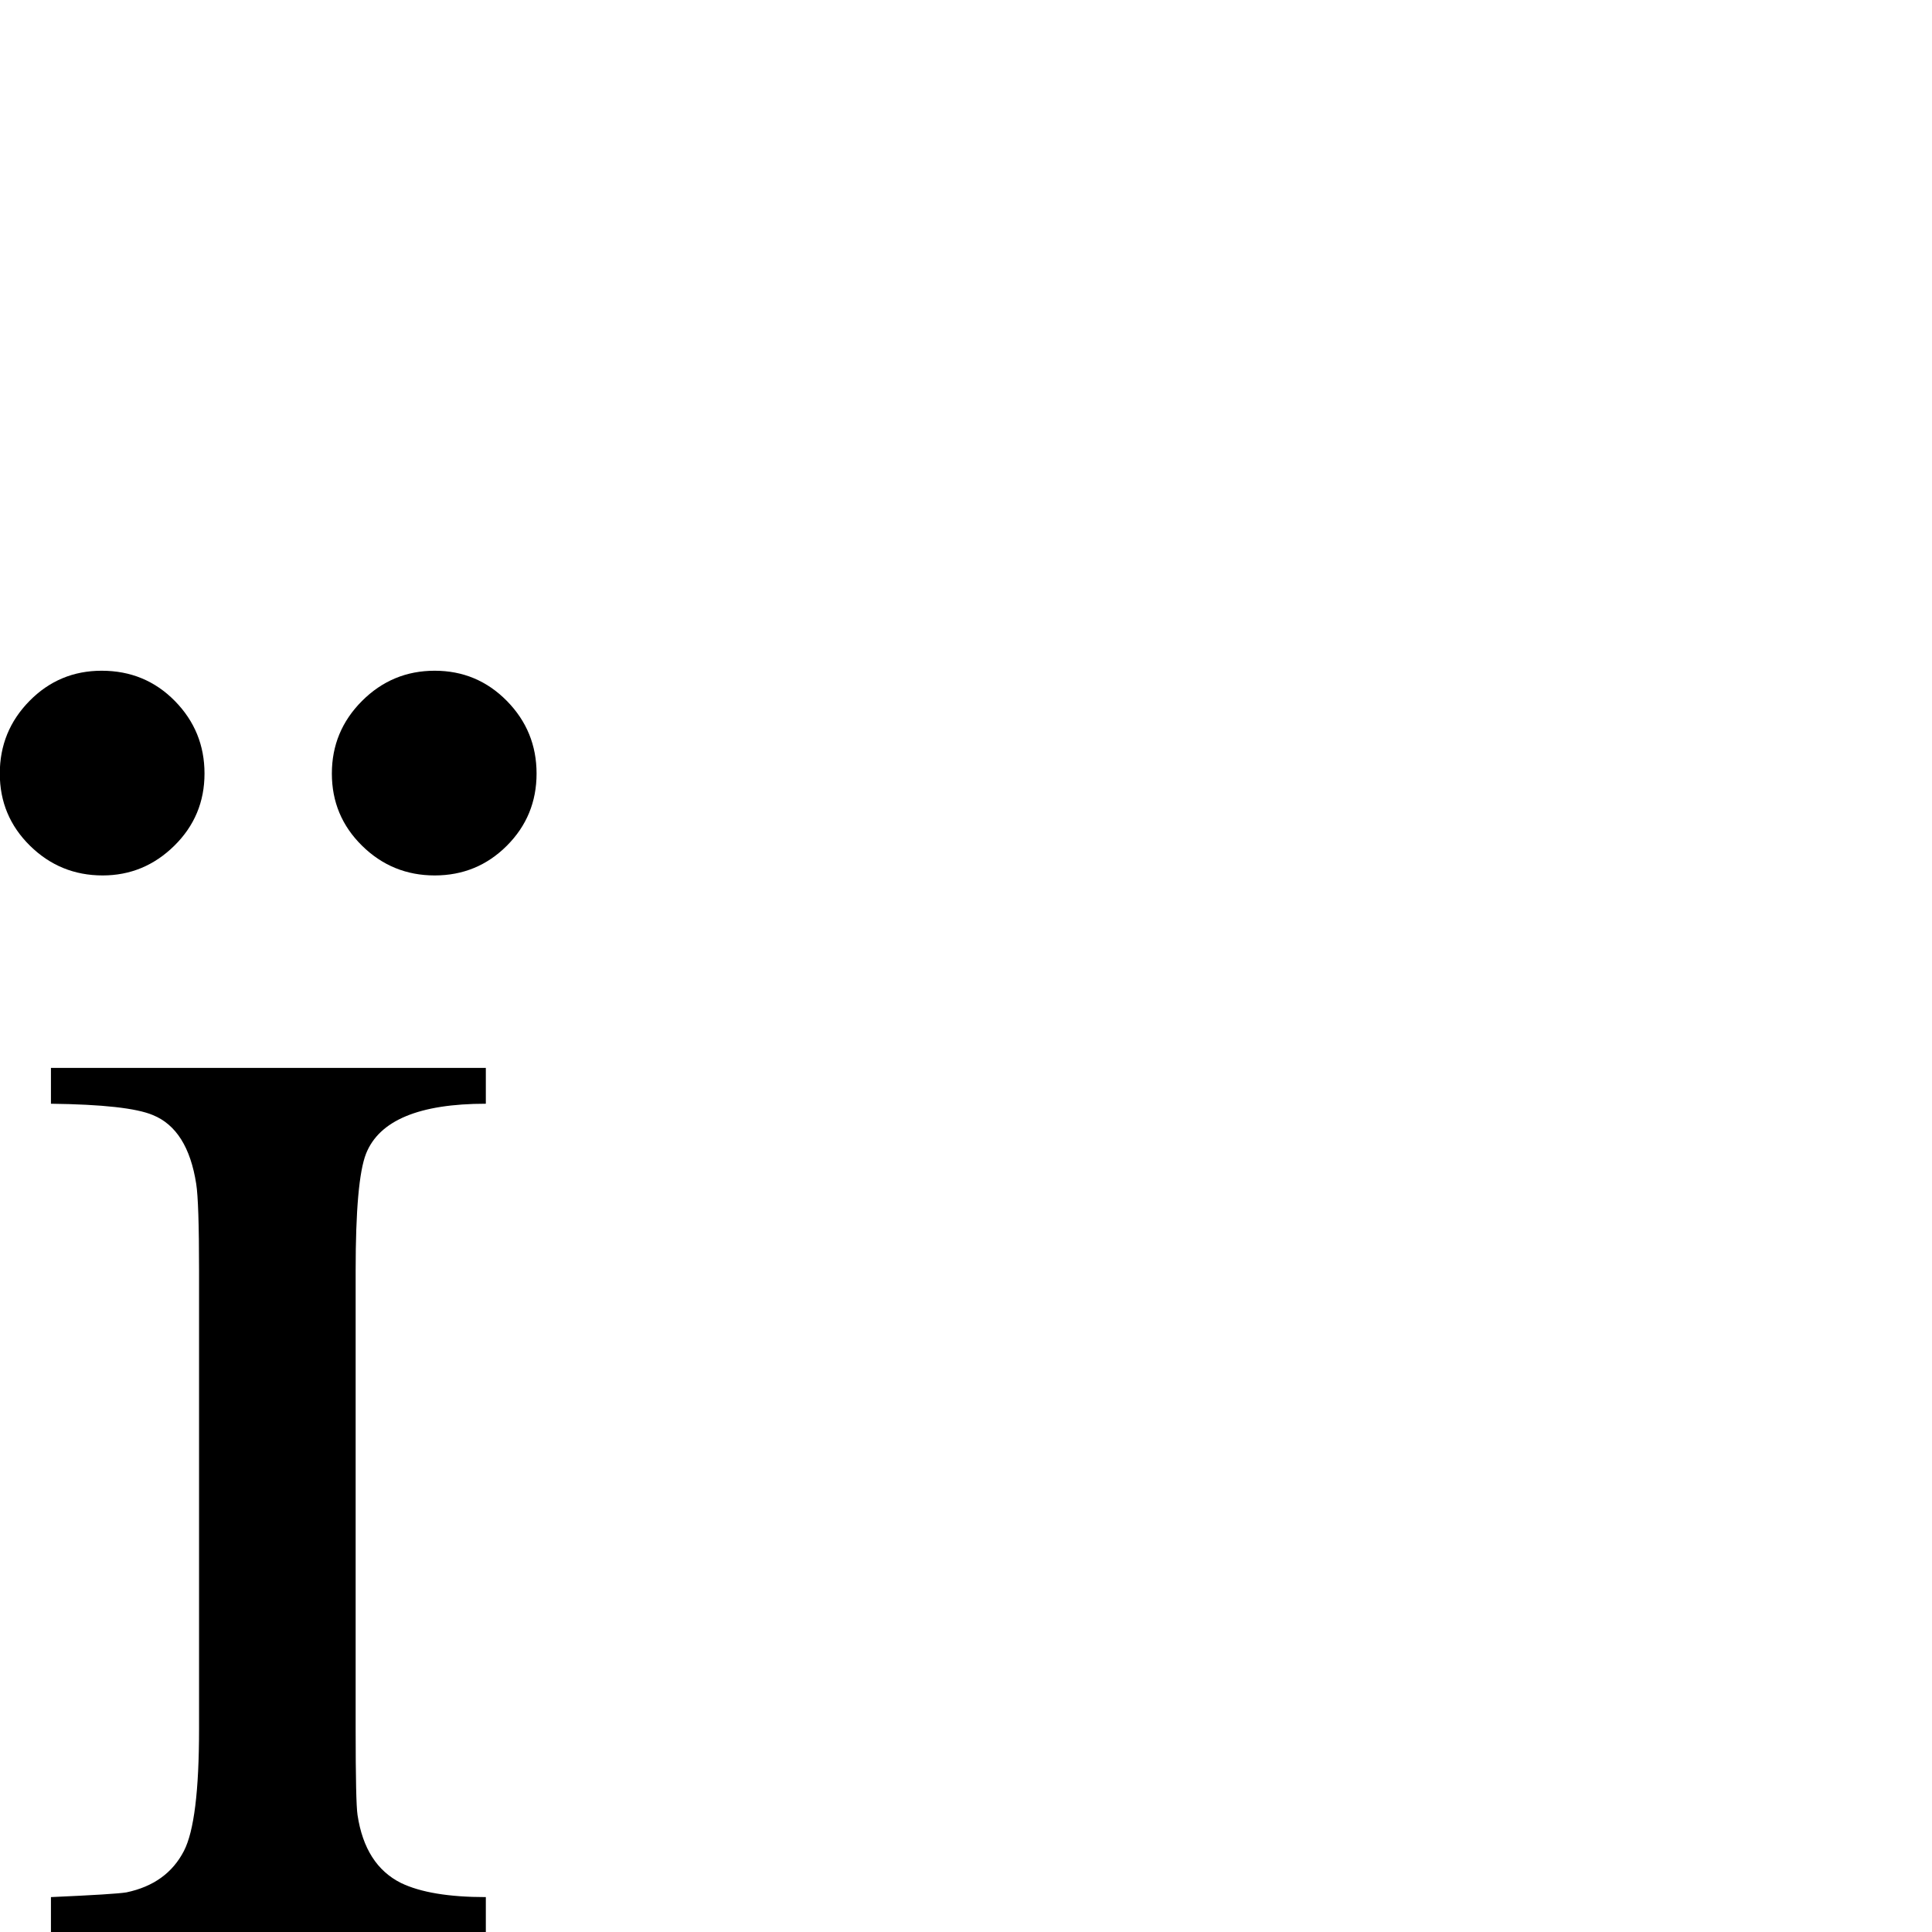
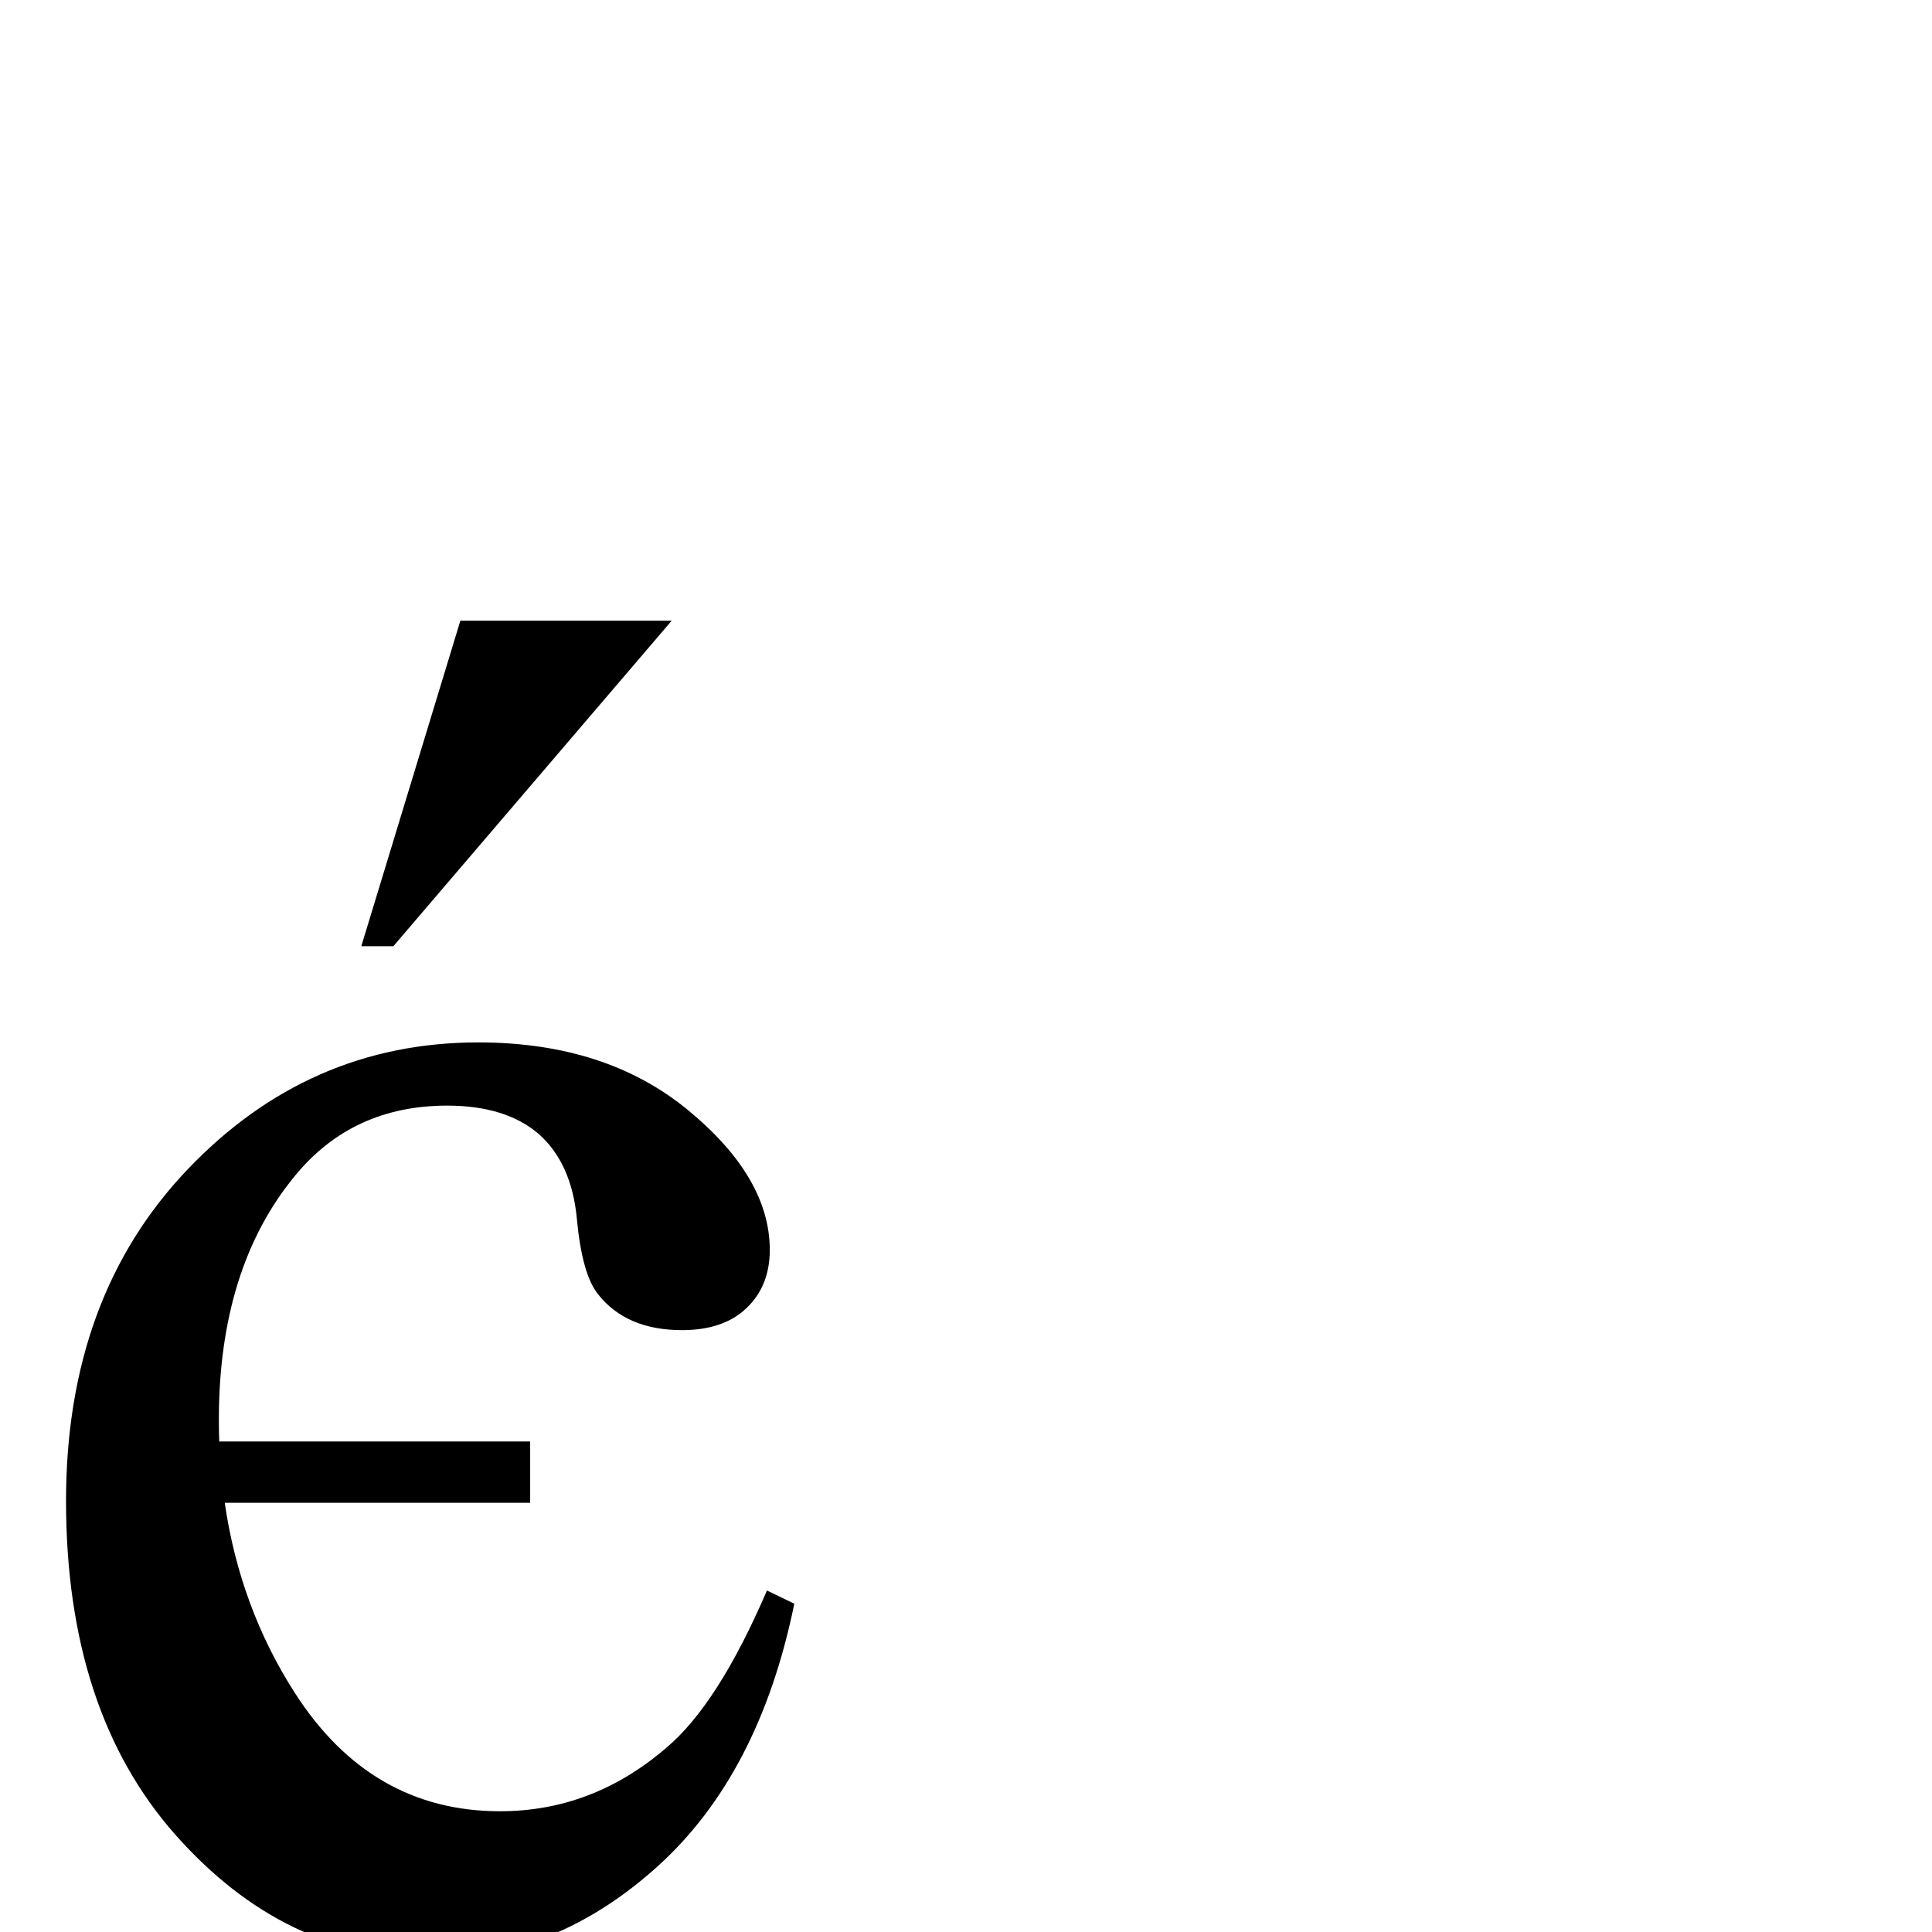
<svg xmlns="http://www.w3.org/2000/svg" version="1.1" viewBox="0 -410 2048 2048" id="svg2" width="100%" height="100%">
  <defs id="defs10" />
-   <g transform="matrix(1 0 0 -1 0 1638)" id="g4">
-     <path d="M515 0h-461v37q68 3 80 5q43 9 61 44q16 31 16 129v486q0 73 -3 92q-9 58 -46 73q-26 11 -108 12v38h461v-38q-106 0 -127 -53q-11 -28 -11 -124v-486q0 -78 2 -91q8 -53 46 -72q31 -15 90 -15v-37z" id="path6" fill="currentColor" />
-   </g>
-   <g id="g3054" transform="translate(3398.724,-2.37e-5)">
-     <path id="path3040" d="m -2937.938,301 c 29.999,10e-4 55.499,10.668 76.5,32 20.999,21.335 31.499,47.001 31.5,77 -7e-4,30.001 -10.501,55.501 -31.5,76.5 -21.001,21.001 -46.501,31.501 -76.5,31.5 -30.001,10e-4 -55.667,-10.499 -77,-31.5 -21.334,-20.999 -32.001,-46.499 -32,-76.5 -5e-4,-29.999 10.666,-55.665 32,-77 21.333,-21.332 46.999,-31.999 77,-32 z" style="font-size:2048px;font-style:normal;font-variant:normal;font-weight:normal;font-stretch:normal;text-align:start;line-height:125%;letter-spacing:0px;word-spacing:0px;writing-mode:lr-tb;text-anchor:start;fill:#000000;fill-opacity:1;stroke:none;font-family:Serif;-inkscape-font-specification:Serif" />
-     <path id="path3033" d="m -3290.938,301 c 30.666,10e-4 56.5,10.668 77.5,32 21,21.335 31.5,47.001 31.5,77 -4e-4,30.001 -10.667,55.501 -32,76.5 -21.334,21.001 -46.667,31.501 -76,31.5 -30,10e-4 -55.667,-10.499 -77,-31.5 -21.334,-20.999 -32,-46.499 -32,-76.5 -2e-4,-29.999 10.5,-55.665 31.5,-77 21,-21.332 46.5,-31.999 76.5,-32 z" style="font-size:2048px;font-style:normal;font-variant:normal;font-weight:normal;font-stretch:normal;text-align:start;line-height:125%;letter-spacing:0px;word-spacing:0px;writing-mode:lr-tb;text-anchor:start;fill:#000000;fill-opacity:1;stroke:none;font-family:Serif;-inkscape-font-specification:Serif" />
-   </g>
+   <path style="fill:#000000" d="M 488 658 L 383 1003 L 417 1003 L 712 658 L 488 658 z M 507 1105 C 387 1105 284.167 1150 198.5 1240 C 112.833 1330 70 1447 70 1591 C 70 1739.667 108.667 1857.667 186 1945 C 263.333 2032.333 354 2076 458 2076 C 545.333 2076 625 2043.5 697 1978.5 C 769 1913.5 817.333 1820.667 842 1700 L 813 1686 C 778.334 1766.666 742.667 1822.333 706 1853 C 654 1897.667 595.333 1920 530 1920 C 438.667 1920 366.167 1878.167 312.5 1794.5 C 273.739 1734.071 248.978 1666.905 238.219 1593 L 562 1593 L 562 1528 L 232.406 1528 C 232.135 1520.329 232 1512.662 232 1505 C 232 1397.666 259 1311.333 313 1246 C 353.667 1196.667 407.333 1172 474 1172 C 515.334 1172 547.667 1182 571 1202 C 594.333 1222.667 607.833 1252.667 611.5 1292 C 615.167 1331.333 622.667 1358 634 1372 C 654 1397.333 683.667 1410 723 1410 C 752.334 1410 775.167 1402.167 791.5 1386.5 C 807.833 1370.833 816 1350.333 816 1325 C 816 1273.667 787 1224.167 729 1176.5 C 671 1128.833 597 1105 507 1105 z " transform="translate(0,-410)" id="path2993" />
</svg>
